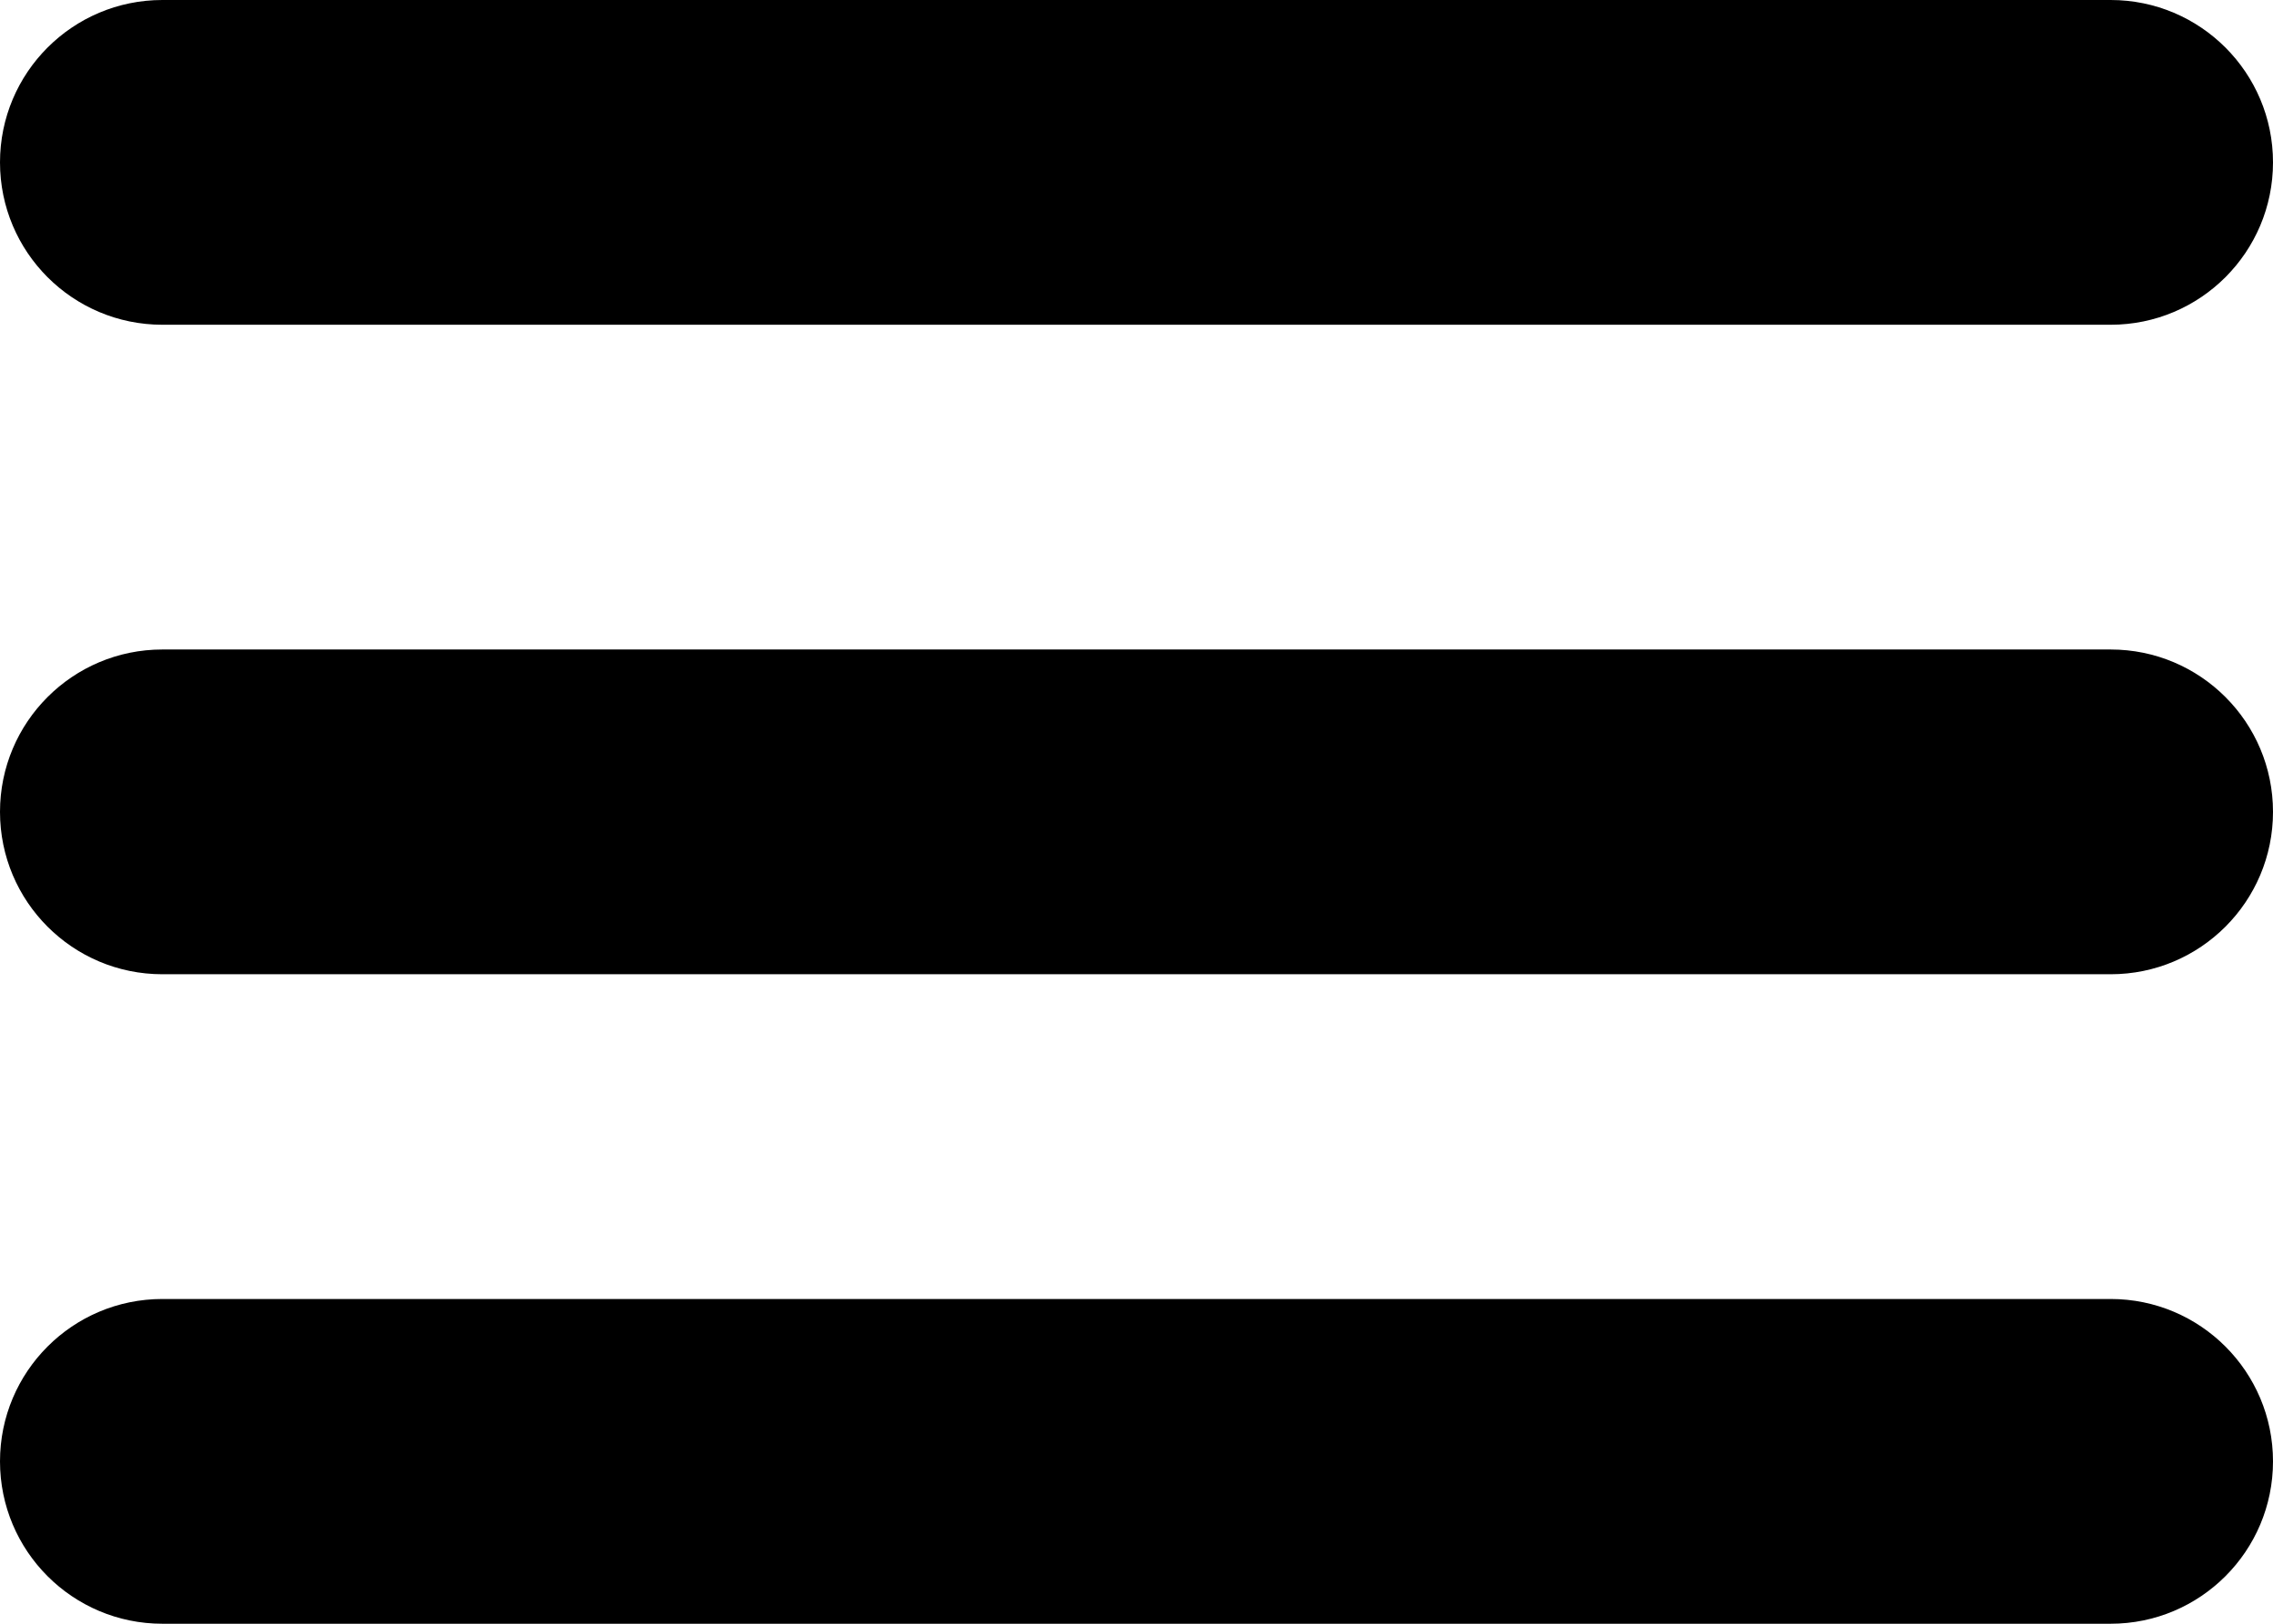
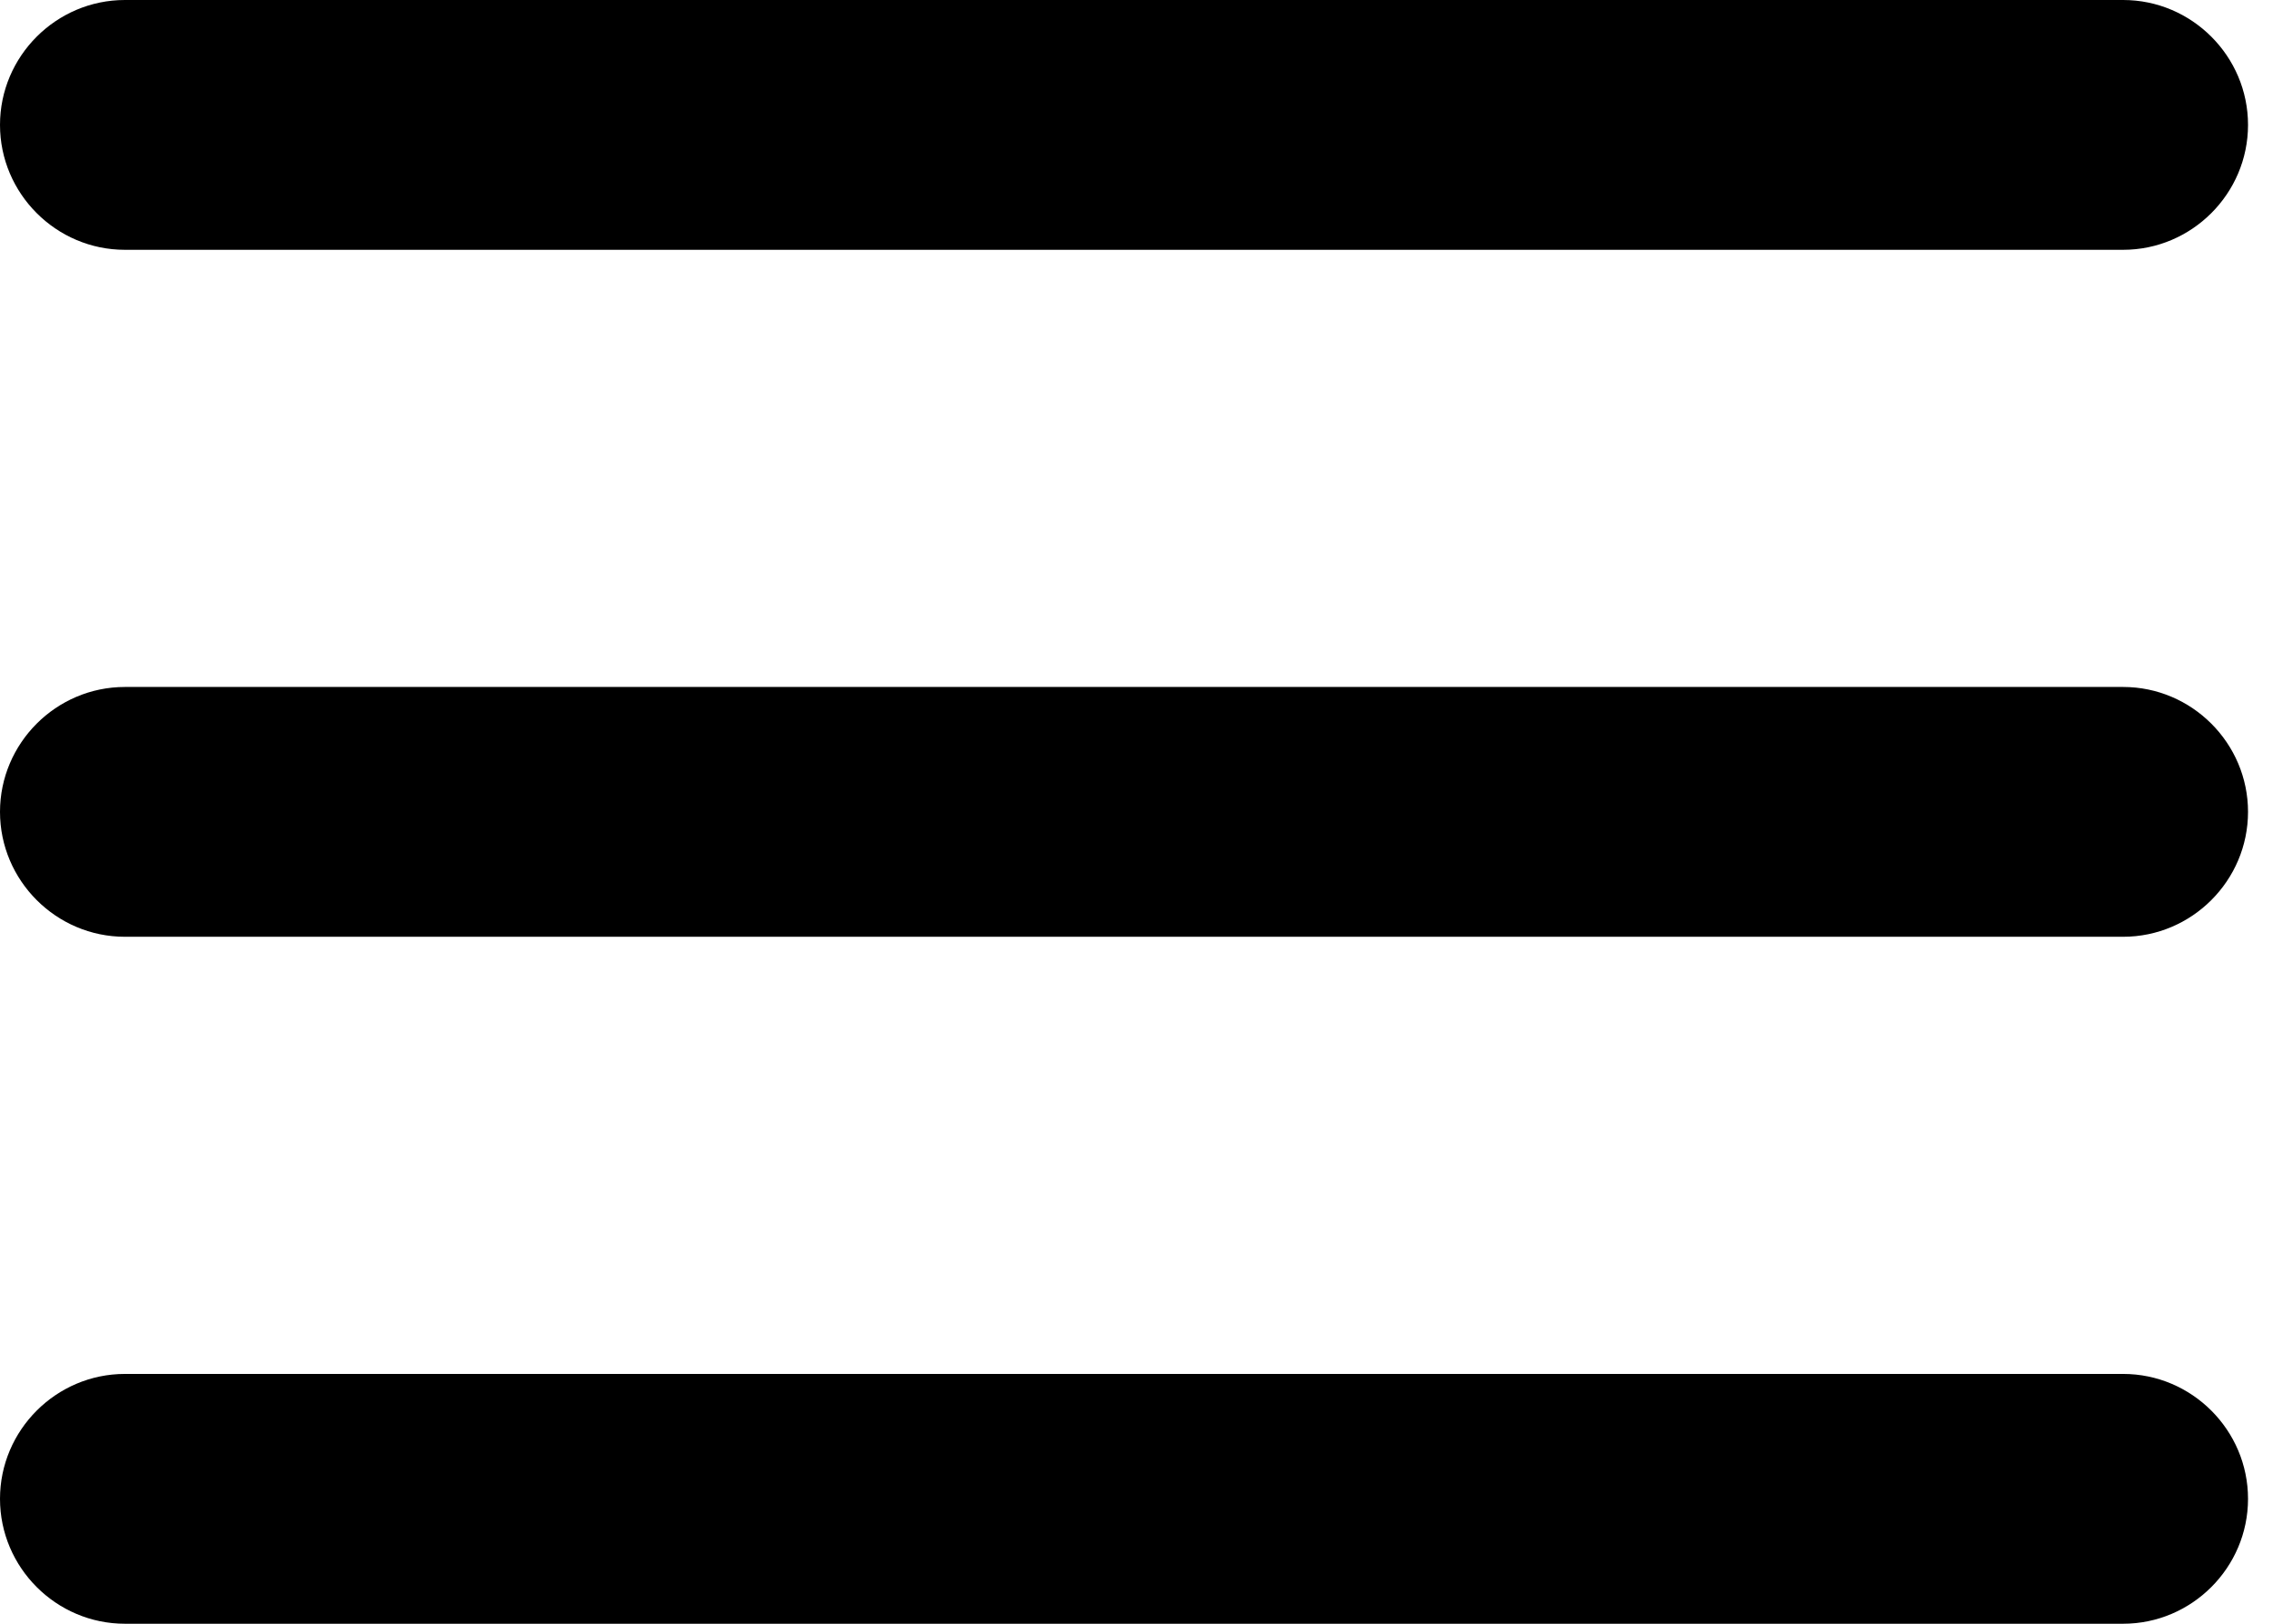
- <svg xmlns="http://www.w3.org/2000/svg" width="36.4" height="26" viewBox="0 0 36.4 26">
-   <path id="iconfinder_menu-alt_134216" d="M4.6,11.2H35.8a2.6,2.6,0,1,0,0-5.2H4.6a2.6,2.6,0,1,0,0,5.2Zm31.2,5.2H4.6a2.6,2.6,0,0,0,0,5.2H35.8a2.6,2.6,0,1,0,0-5.2Zm0,10.4H4.6a2.6,2.6,0,0,0,0,5.2H35.8a2.6,2.6,0,1,0,0-5.2Z" transform="translate(-2 -6)" />
+ <svg xmlns="http://www.w3.org/2000/svg" version="1.1" id="Layer_1" x="0px" y="0px" viewBox="0 0 36.4 26" style="enable-background:new 0 0 36.4 26;" xml:space="preserve">
+   <path d="M34,4H2C0.9,4,0,3.1,0,2v0c0-1.1,0.9-2,2-2l32,0c1.1,0,2,0.9,2,2v0C36,3.1,35.1,4,34,4z" />
+   <path d="M34,15H2c-1.1,0-2-0.9-2-2v0c0-1.1,0.9-2,2-2h32c1.1,0,2,0.9,2,2v0C36,14.1,35.1,15,34,15z" />
+   <path d="M34,26H2c-1.1,0-2-0.9-2-2v0c0-1.1,0.9-2,2-2h32c1.1,0,2,0.9,2,2v0C36,25.1,35.1,26,34,26z" />
</svg>
